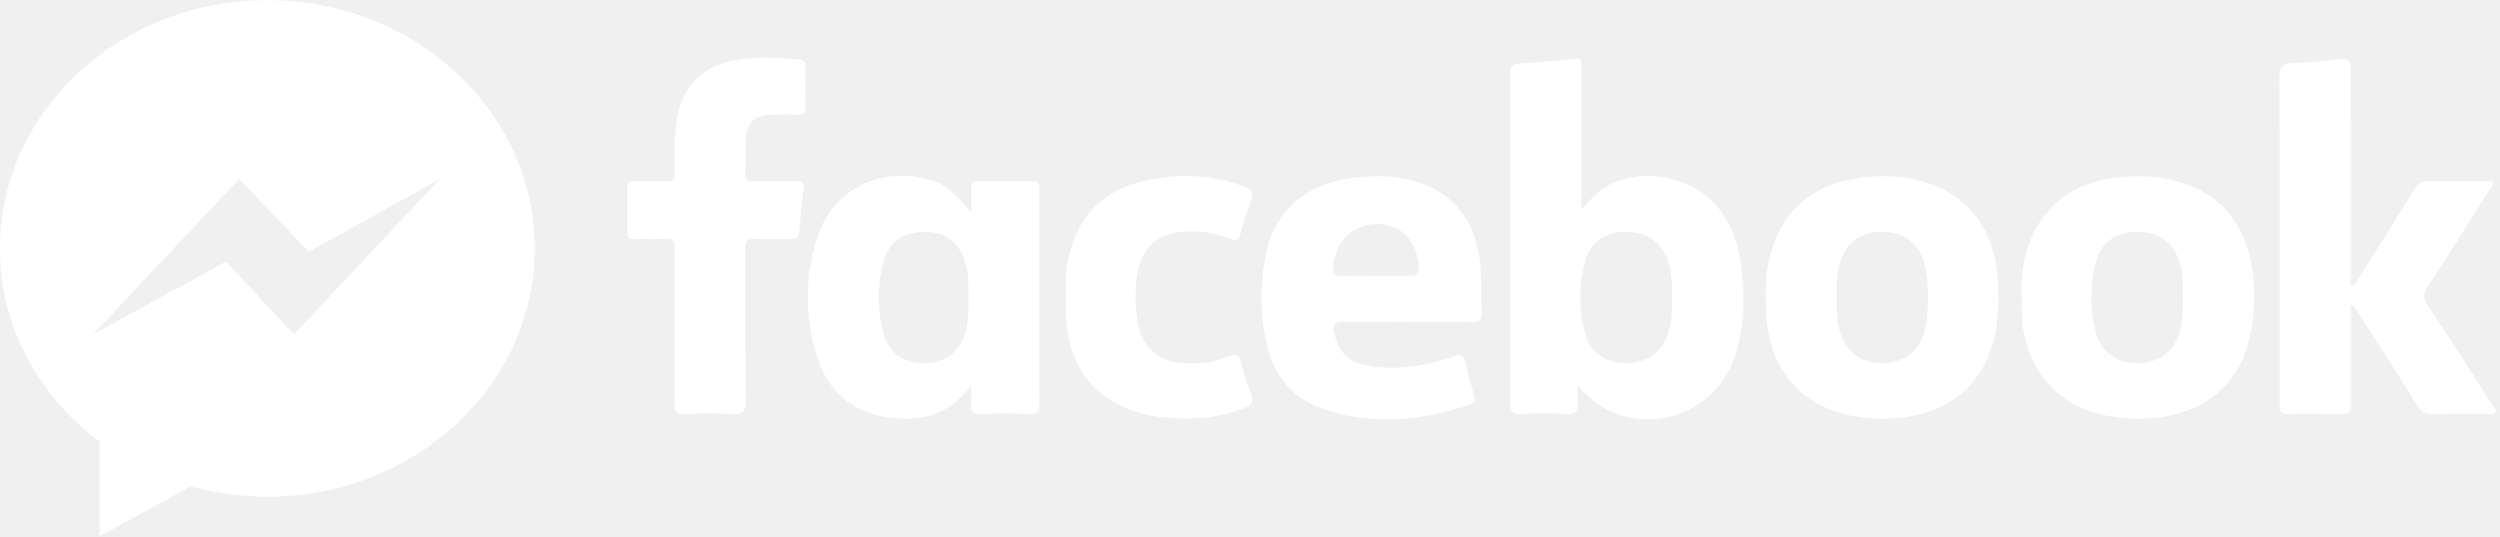
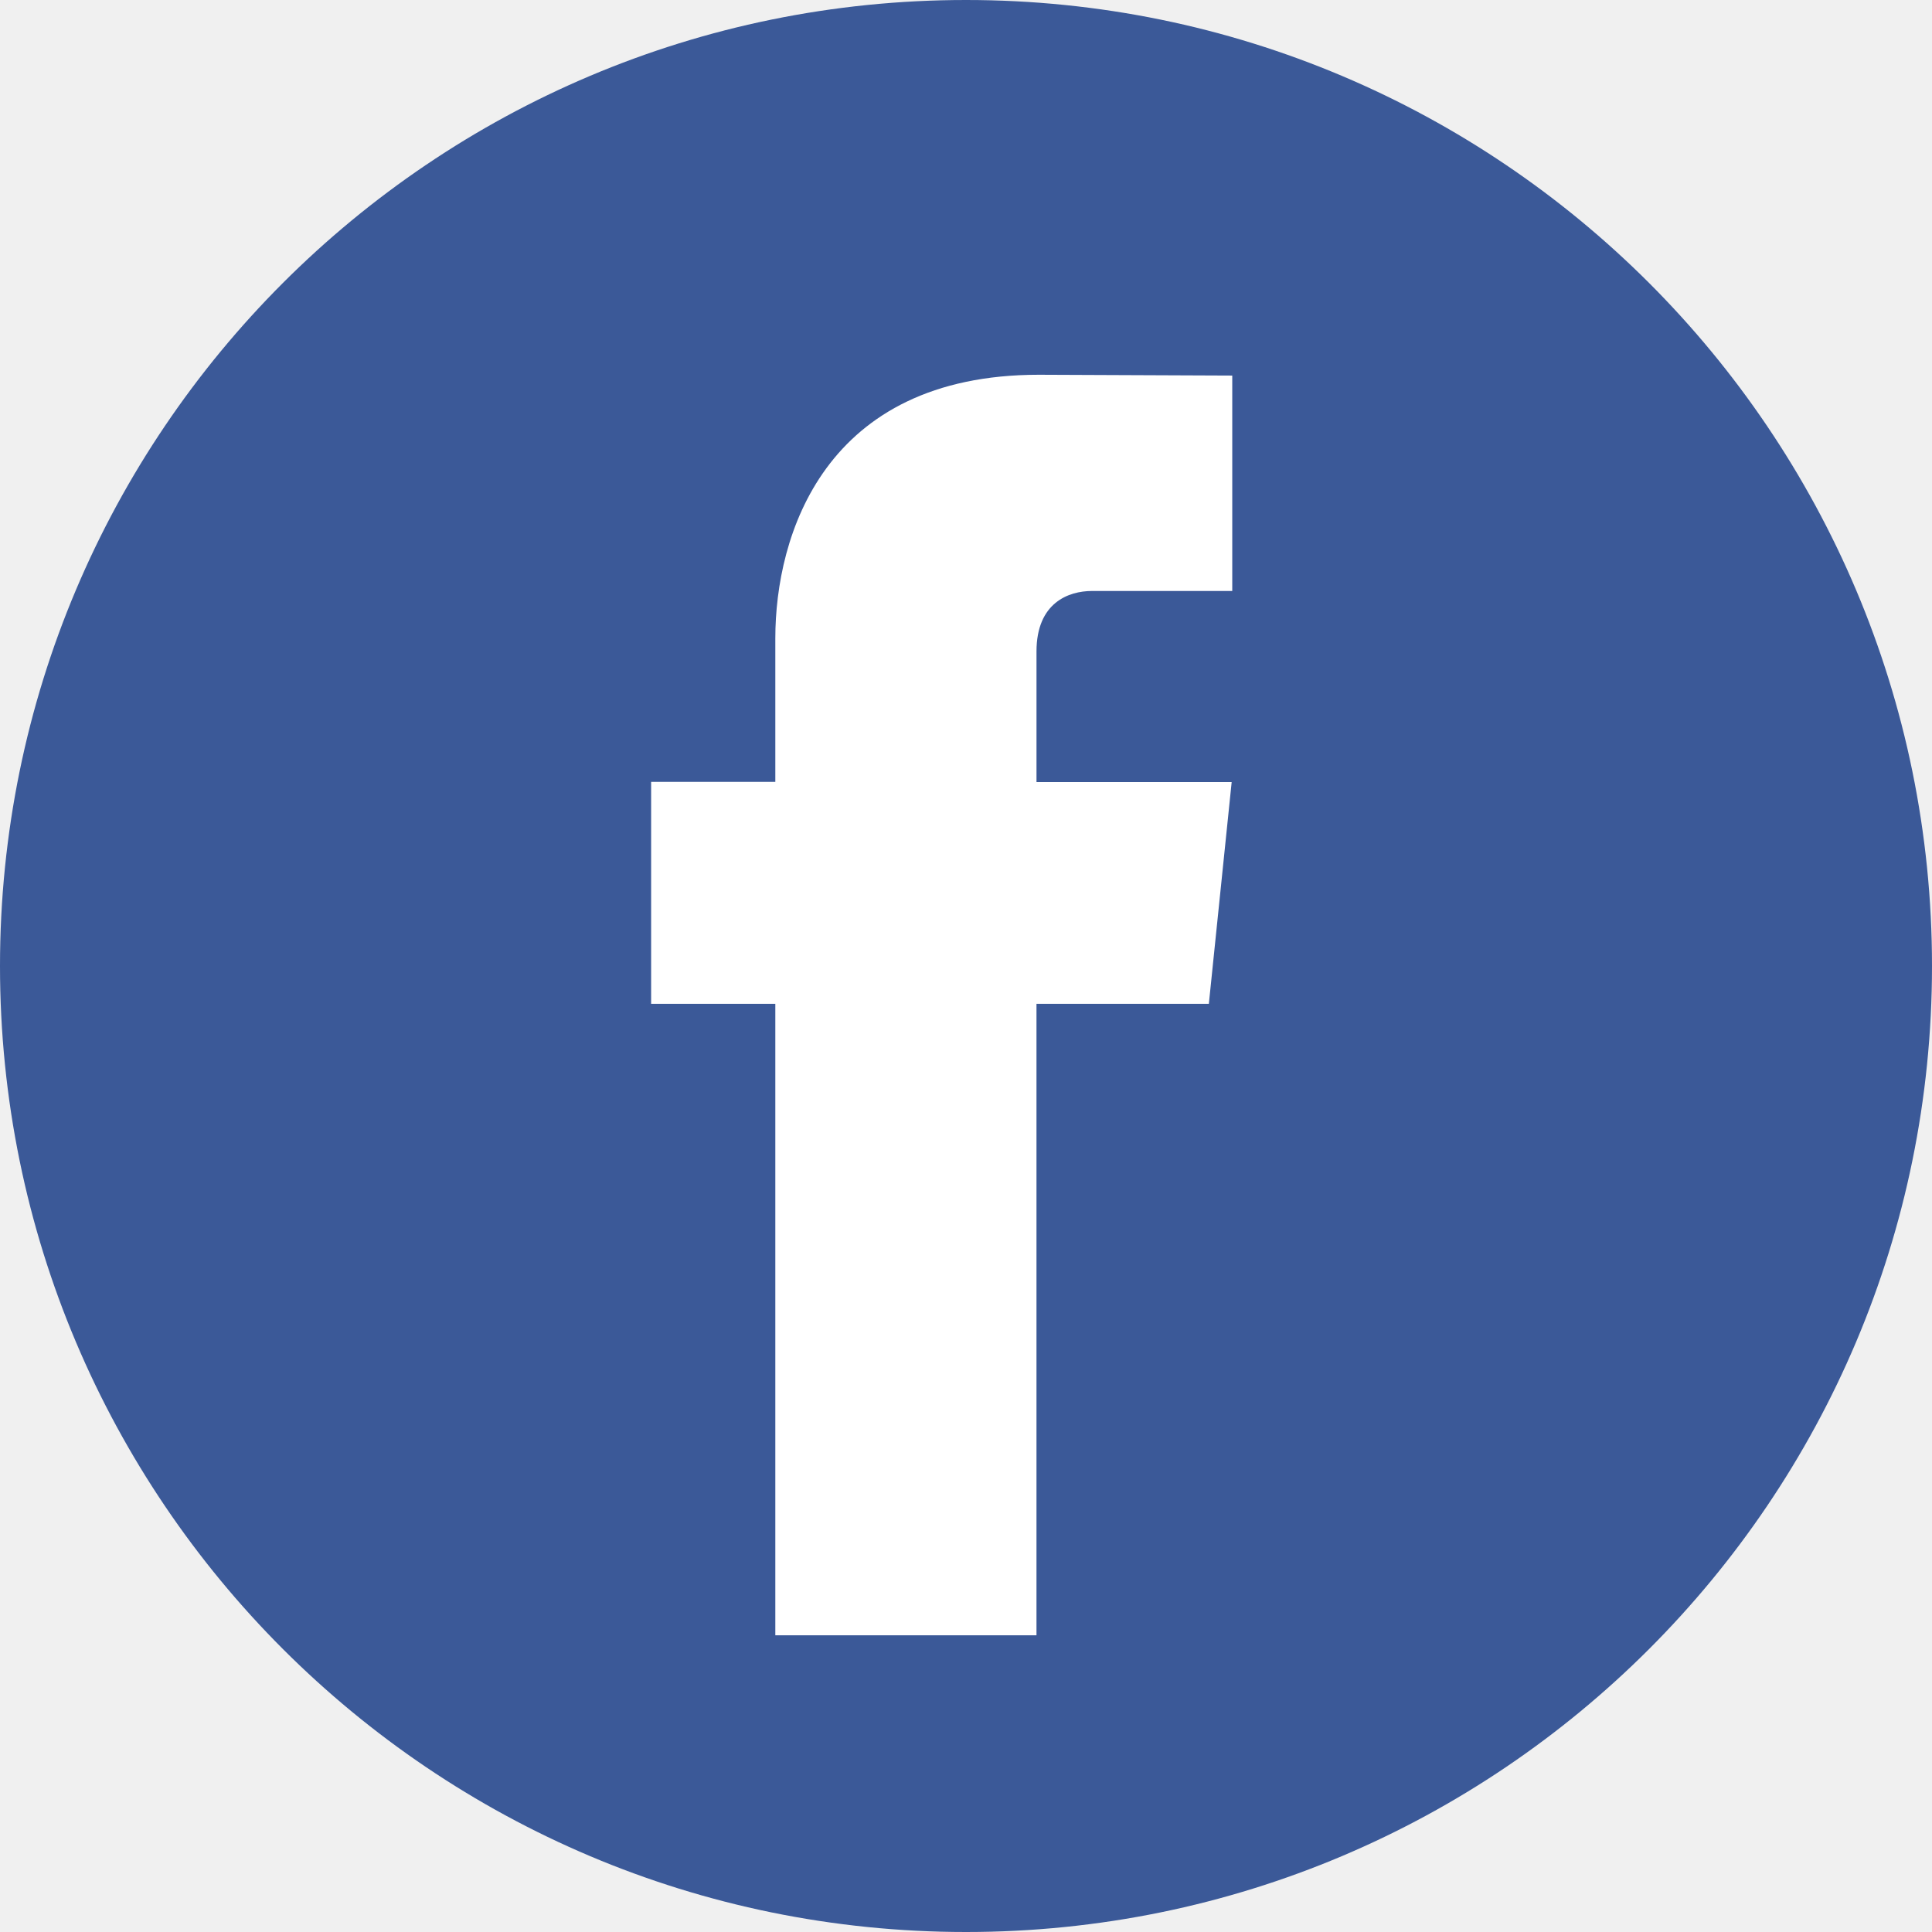
- <svg xmlns="http://www.w3.org/2000/svg" preserveAspectRatio="xMidYMid" width="219" height="47" viewBox="0 0 219 47">
-   <defs>
-     <style>
- 
-       .cls-2 {
-         fill: #ffffff;
-       }
-     </style>
-   </defs>
-   <path d="M212.676,25.082 C212.243,25.739 212.298,26.170 212.708,26.790 C214.604,29.655 216.449,32.554 218.305,35.445 C218.437,35.651 218.728,35.852 218.594,36.115 C218.454,36.387 218.124,36.238 217.883,36.240 C216.258,36.253 214.632,36.217 213.008,36.262 C212.398,36.279 212.081,36.036 211.776,35.549 C210.107,32.885 208.407,30.240 206.717,27.590 C206.528,27.294 206.329,27.005 206.134,26.714 C206.061,26.727 205.988,26.741 205.915,26.755 C205.915,29.272 205.915,31.790 205.915,34.308 C205.915,34.729 205.894,35.151 205.919,35.571 C205.949,36.067 205.759,36.262 205.246,36.255 C203.621,36.233 201.995,36.220 200.371,36.260 C199.656,36.277 199.697,35.862 199.698,35.387 C199.704,32.633 199.701,29.880 199.701,27.126 C199.701,20.323 199.719,13.520 199.679,6.718 C199.674,5.823 199.943,5.565 200.808,5.538 C202.170,5.496 203.532,5.354 204.884,5.173 C205.700,5.064 205.938,5.288 205.933,6.124 C205.898,12.085 205.914,18.045 205.914,24.006 C205.913,24.359 205.914,24.711 205.914,25.078 C206.367,25.073 206.404,24.718 206.541,24.502 C208.204,21.873 209.866,19.242 211.492,16.590 C211.820,16.056 212.177,15.843 212.815,15.859 C214.657,15.904 216.501,15.875 218.348,15.875 C218.403,16.324 218.124,16.546 217.960,16.805 C216.212,19.572 214.480,22.350 212.676,25.082 ZM188.071,36.654 C186.865,36.718 185.665,36.646 184.485,36.400 C180.096,35.485 177.397,32.295 177.118,27.700 C177.085,27.152 177.114,26.600 177.114,26.049 C177.042,24.879 177.126,23.719 177.390,22.577 C178.332,18.496 181.285,15.957 185.643,15.525 C187.232,15.367 188.819,15.408 190.386,15.792 C194.157,16.717 196.373,19.129 197.160,22.866 C197.544,24.686 197.540,26.545 197.293,28.378 C196.613,33.431 193.302,36.373 188.071,36.654 ZM190.928,22.970 C190.369,21.197 189.111,20.299 187.197,20.309 C185.324,20.319 183.998,21.257 183.556,23.067 C183.074,25.042 183.076,27.061 183.555,29.037 C183.990,30.832 185.330,31.788 187.196,31.806 C189.071,31.825 190.378,30.889 190.928,29.137 C191.243,28.129 191.213,27.089 191.227,26.053 C191.213,25.017 191.246,23.977 190.928,22.970 ZM165.671,36.655 C164.464,36.715 163.265,36.642 162.084,36.396 C157.628,35.471 154.930,32.184 154.716,27.384 C154.648,25.866 154.635,24.343 154.961,22.839 C155.840,18.792 158.415,16.333 162.522,15.637 C164.238,15.347 165.954,15.367 167.656,15.707 C171.798,16.535 174.513,19.575 174.941,23.848 C175.015,24.588 175.025,25.334 175.073,26.235 C175.015,26.985 175.017,27.900 174.865,28.788 C174.038,33.609 170.752,36.403 165.671,36.655 ZM168.679,23.498 C168.329,21.474 166.960,20.343 164.995,20.310 C162.897,20.276 161.594,21.300 161.087,23.350 C160.866,24.243 160.902,25.146 160.893,26.049 C160.901,26.952 160.868,27.855 161.088,28.747 C161.594,30.790 162.930,31.849 164.990,31.807 C166.959,31.766 168.314,30.642 168.676,28.611 C168.978,26.917 168.971,25.192 168.679,23.498 ZM141.216,36.085 C140.026,35.585 139.083,34.780 138.193,33.726 C138.193,34.223 138.150,34.725 138.203,35.217 C138.287,35.997 138.048,36.313 137.199,36.266 C135.903,36.194 134.597,36.194 133.301,36.266 C132.453,36.312 132.286,35.992 132.289,35.215 C132.316,28.218 132.305,21.222 132.305,14.225 C132.305,11.666 132.328,9.107 132.289,6.548 C132.279,5.844 132.475,5.587 133.203,5.557 C134.533,5.502 135.856,5.323 137.184,5.217 C138.721,5.095 138.505,4.995 138.509,6.393 C138.520,10.053 138.510,13.714 138.518,17.374 C138.519,17.649 138.424,17.945 138.648,18.280 C139.169,17.682 139.637,17.079 140.267,16.632 C143.366,14.433 148.428,15.324 150.739,18.497 C151.838,20.005 152.370,21.724 152.550,23.559 C152.812,26.221 152.816,28.870 151.894,31.430 C150.324,35.786 145.498,37.882 141.216,36.085 ZM146.461,25.995 C146.506,24.927 146.466,23.830 146.085,22.772 C145.494,21.132 144.253,20.303 142.404,20.310 C140.628,20.317 139.340,21.140 138.874,22.806 C138.272,24.962 138.273,27.176 138.885,29.330 C139.344,30.943 140.639,31.780 142.342,31.806 C144.176,31.835 145.460,31.003 146.064,29.390 C146.470,28.304 146.503,27.173 146.461,25.995 ZM129.003,28.214 C127.087,28.183 125.170,28.202 123.253,28.203 C121.401,28.203 119.548,28.244 117.698,28.185 C116.826,28.157 116.735,28.496 116.894,29.218 C117.249,30.828 118.094,31.734 119.730,32.017 C122.355,32.470 124.912,32.067 127.397,31.214 C128.053,30.989 128.237,31.134 128.368,31.751 C128.570,32.699 128.836,33.635 129.110,34.566 C129.239,35.004 129.221,35.303 128.723,35.465 C124.455,36.857 120.146,37.316 115.826,35.792 C113.211,34.870 111.617,32.915 110.990,30.246 C110.383,27.662 110.364,25.024 110.858,22.433 C111.635,18.356 114.611,15.906 119.027,15.516 C120.162,15.416 121.302,15.394 122.432,15.549 C126.776,16.148 129.402,18.997 129.696,23.470 C129.784,24.793 129.723,26.125 129.782,27.450 C129.809,28.060 129.592,28.224 129.003,28.214 ZM122.372,20.029 C119.663,18.790 116.868,20.539 116.803,23.491 C116.792,23.994 116.926,24.185 117.444,24.170 C118.447,24.142 119.451,24.162 120.455,24.162 C121.491,24.162 122.527,24.167 123.563,24.158 C123.836,24.155 124.128,24.220 124.227,23.792 C124.523,22.526 123.586,20.585 122.372,20.029 ZM108.638,20.563 C108.499,21.066 108.313,21.156 107.824,20.949 C106.487,20.384 105.077,20.190 103.627,20.295 C101.428,20.454 100.014,21.716 99.652,23.881 C99.410,25.330 99.413,26.787 99.654,28.235 C100.012,30.384 101.448,31.661 103.639,31.818 C105.022,31.917 106.379,31.756 107.651,31.215 C108.324,30.928 108.541,31.109 108.707,31.757 C108.946,32.697 109.243,33.626 109.588,34.532 C109.825,35.153 109.673,35.463 109.069,35.713 C106.911,36.603 104.666,36.778 102.371,36.603 C101.886,36.566 101.400,36.503 100.922,36.415 C96.435,35.591 93.775,32.665 93.402,28.120 C93.347,27.444 93.395,26.760 93.395,26.080 C93.310,24.846 93.357,23.616 93.643,22.409 C94.467,18.929 96.612,16.704 100.106,15.882 C103.108,15.177 106.096,15.225 109.015,16.368 C109.645,16.614 109.844,16.926 109.581,17.603 C109.206,18.567 108.915,19.566 108.638,20.563 ZM90.147,36.264 C88.752,36.203 87.351,36.215 85.954,36.261 C85.276,36.284 85.008,36.076 85.070,35.388 C85.119,34.846 85.080,34.297 85.080,33.751 C83.043,36.506 80.338,37.052 77.283,36.463 C74.324,35.894 72.430,34.016 71.565,31.210 C70.498,27.753 70.483,24.225 71.600,20.780 C72.916,16.718 76.908,14.627 81.076,15.658 C82.641,16.046 83.462,16.641 85.082,18.656 C85.082,17.796 85.097,17.143 85.077,16.492 C85.062,16.034 85.241,15.863 85.705,15.869 C87.266,15.888 88.827,15.900 90.387,15.865 C91.018,15.850 91.045,16.176 91.043,16.651 C91.030,19.341 91.037,22.031 91.037,24.720 C91.037,28.253 91.018,31.785 91.052,35.317 C91.059,36.017 90.913,36.298 90.147,36.264 ZM84.609,23.131 C84.137,21.337 82.912,20.340 81.129,20.309 C79.138,20.275 77.848,21.143 77.367,23.003 C76.849,25.006 76.854,27.051 77.355,29.057 C77.820,30.918 79.136,31.833 81.084,31.807 C82.901,31.783 84.165,30.749 84.622,28.922 C84.852,28.000 84.838,27.061 84.834,26.123 C84.833,25.120 84.868,24.116 84.609,23.131 ZM69.889,10.040 C69.143,10.011 68.395,10.016 67.648,10.040 C66.077,10.089 65.409,10.726 65.327,12.302 C65.277,13.271 65.327,14.245 65.289,15.215 C65.270,15.728 65.459,15.893 65.963,15.883 C67.197,15.857 68.433,15.903 69.666,15.863 C70.283,15.843 70.461,16.054 70.386,16.648 C70.232,17.868 70.099,19.092 70.011,20.318 C69.973,20.846 69.729,20.956 69.266,20.947 C68.227,20.927 67.184,20.982 66.148,20.927 C65.448,20.890 65.279,21.142 65.283,21.808 C65.310,26.243 65.266,30.680 65.322,35.115 C65.335,36.085 65.041,36.321 64.122,36.267 C62.762,36.188 61.393,36.209 60.030,36.262 C59.310,36.290 59.074,36.086 59.090,35.344 C59.137,33.079 59.107,30.811 59.107,28.545 C59.107,26.278 59.084,24.011 59.121,21.745 C59.131,21.095 58.914,20.900 58.286,20.930 C57.378,20.974 56.467,20.923 55.558,20.947 C55.093,20.960 54.933,20.790 54.940,20.330 C54.962,19.068 54.964,17.804 54.939,16.542 C54.929,16.046 55.083,15.847 55.602,15.867 C56.478,15.900 57.359,15.836 58.233,15.888 C58.903,15.928 59.140,15.729 59.123,15.031 C59.088,13.609 59.056,12.184 59.247,10.764 C59.670,7.633 61.391,5.800 64.516,5.246 C66.323,4.926 68.142,5.075 69.958,5.196 C70.408,5.227 70.571,5.420 70.563,5.870 C70.540,7.035 70.536,8.201 70.564,9.366 C70.576,9.873 70.397,10.059 69.889,10.040 ZM23.416,43.508 C21.081,43.508 18.826,43.189 16.698,42.599 C16.698,42.599 8.723,46.988 8.723,46.988 C8.723,46.988 8.723,38.695 8.723,38.695 C3.400,34.709 -0.006,28.604 -0.006,21.760 C-0.006,9.749 10.480,0.012 23.416,0.012 C36.352,0.012 46.838,9.749 46.838,21.760 C46.838,33.771 36.352,43.508 23.416,43.508 ZM27.053,22.050 C27.053,22.050 20.943,15.671 20.943,15.671 C20.943,15.671 8.141,29.299 8.141,29.299 C8.141,29.299 19.779,22.920 19.779,22.920 C19.779,22.920 25.744,29.299 25.744,29.299 C25.744,29.299 38.546,15.671 38.546,15.671 C38.546,15.671 27.053,22.050 27.053,22.050 Z" id="path-1" class="cls-2" fill-rule="evenodd" />
+ <svg xmlns="http://www.w3.org/2000/svg" version="1.1" id="Capa_1" x="0px" y="0px" viewBox="0 0 112.196 112.196" style="enable-background:new 0 0 112.196 112.196;" xml:space="preserve">
+   <g>
+     <circle style="fill:#3B5998;" cx="56.098" cy="56.098" r="56.098" />
+     <path style="fill:#FFFFFF;" d="M70.201,58.294h-10.01v36.672H45.025V58.294h-7.213V45.406h7.213v-8.34   c0-5.964,2.833-15.303,15.301-15.303L71.56,21.81v12.51h-8.151c-1.337,0-3.217,0.668-3.217,3.513v7.585h11.334L70.201,58.294z" />
+   </g>
+   <g>
+ </g>
+   <g>
+ </g>
+   <g>
+ </g>
+   <g>
+ </g>
+   <g>
+ </g>
+   <g>
+ </g>
+   <g>
+ </g>
+   <g>
+ </g>
+   <g>
+ </g>
+   <g>
+ </g>
+   <g>
+ </g>
+   <g>
+ </g>
+   <g>
+ </g>
+   <g>
+ </g>
+   <g>
+ </g>
</svg>
